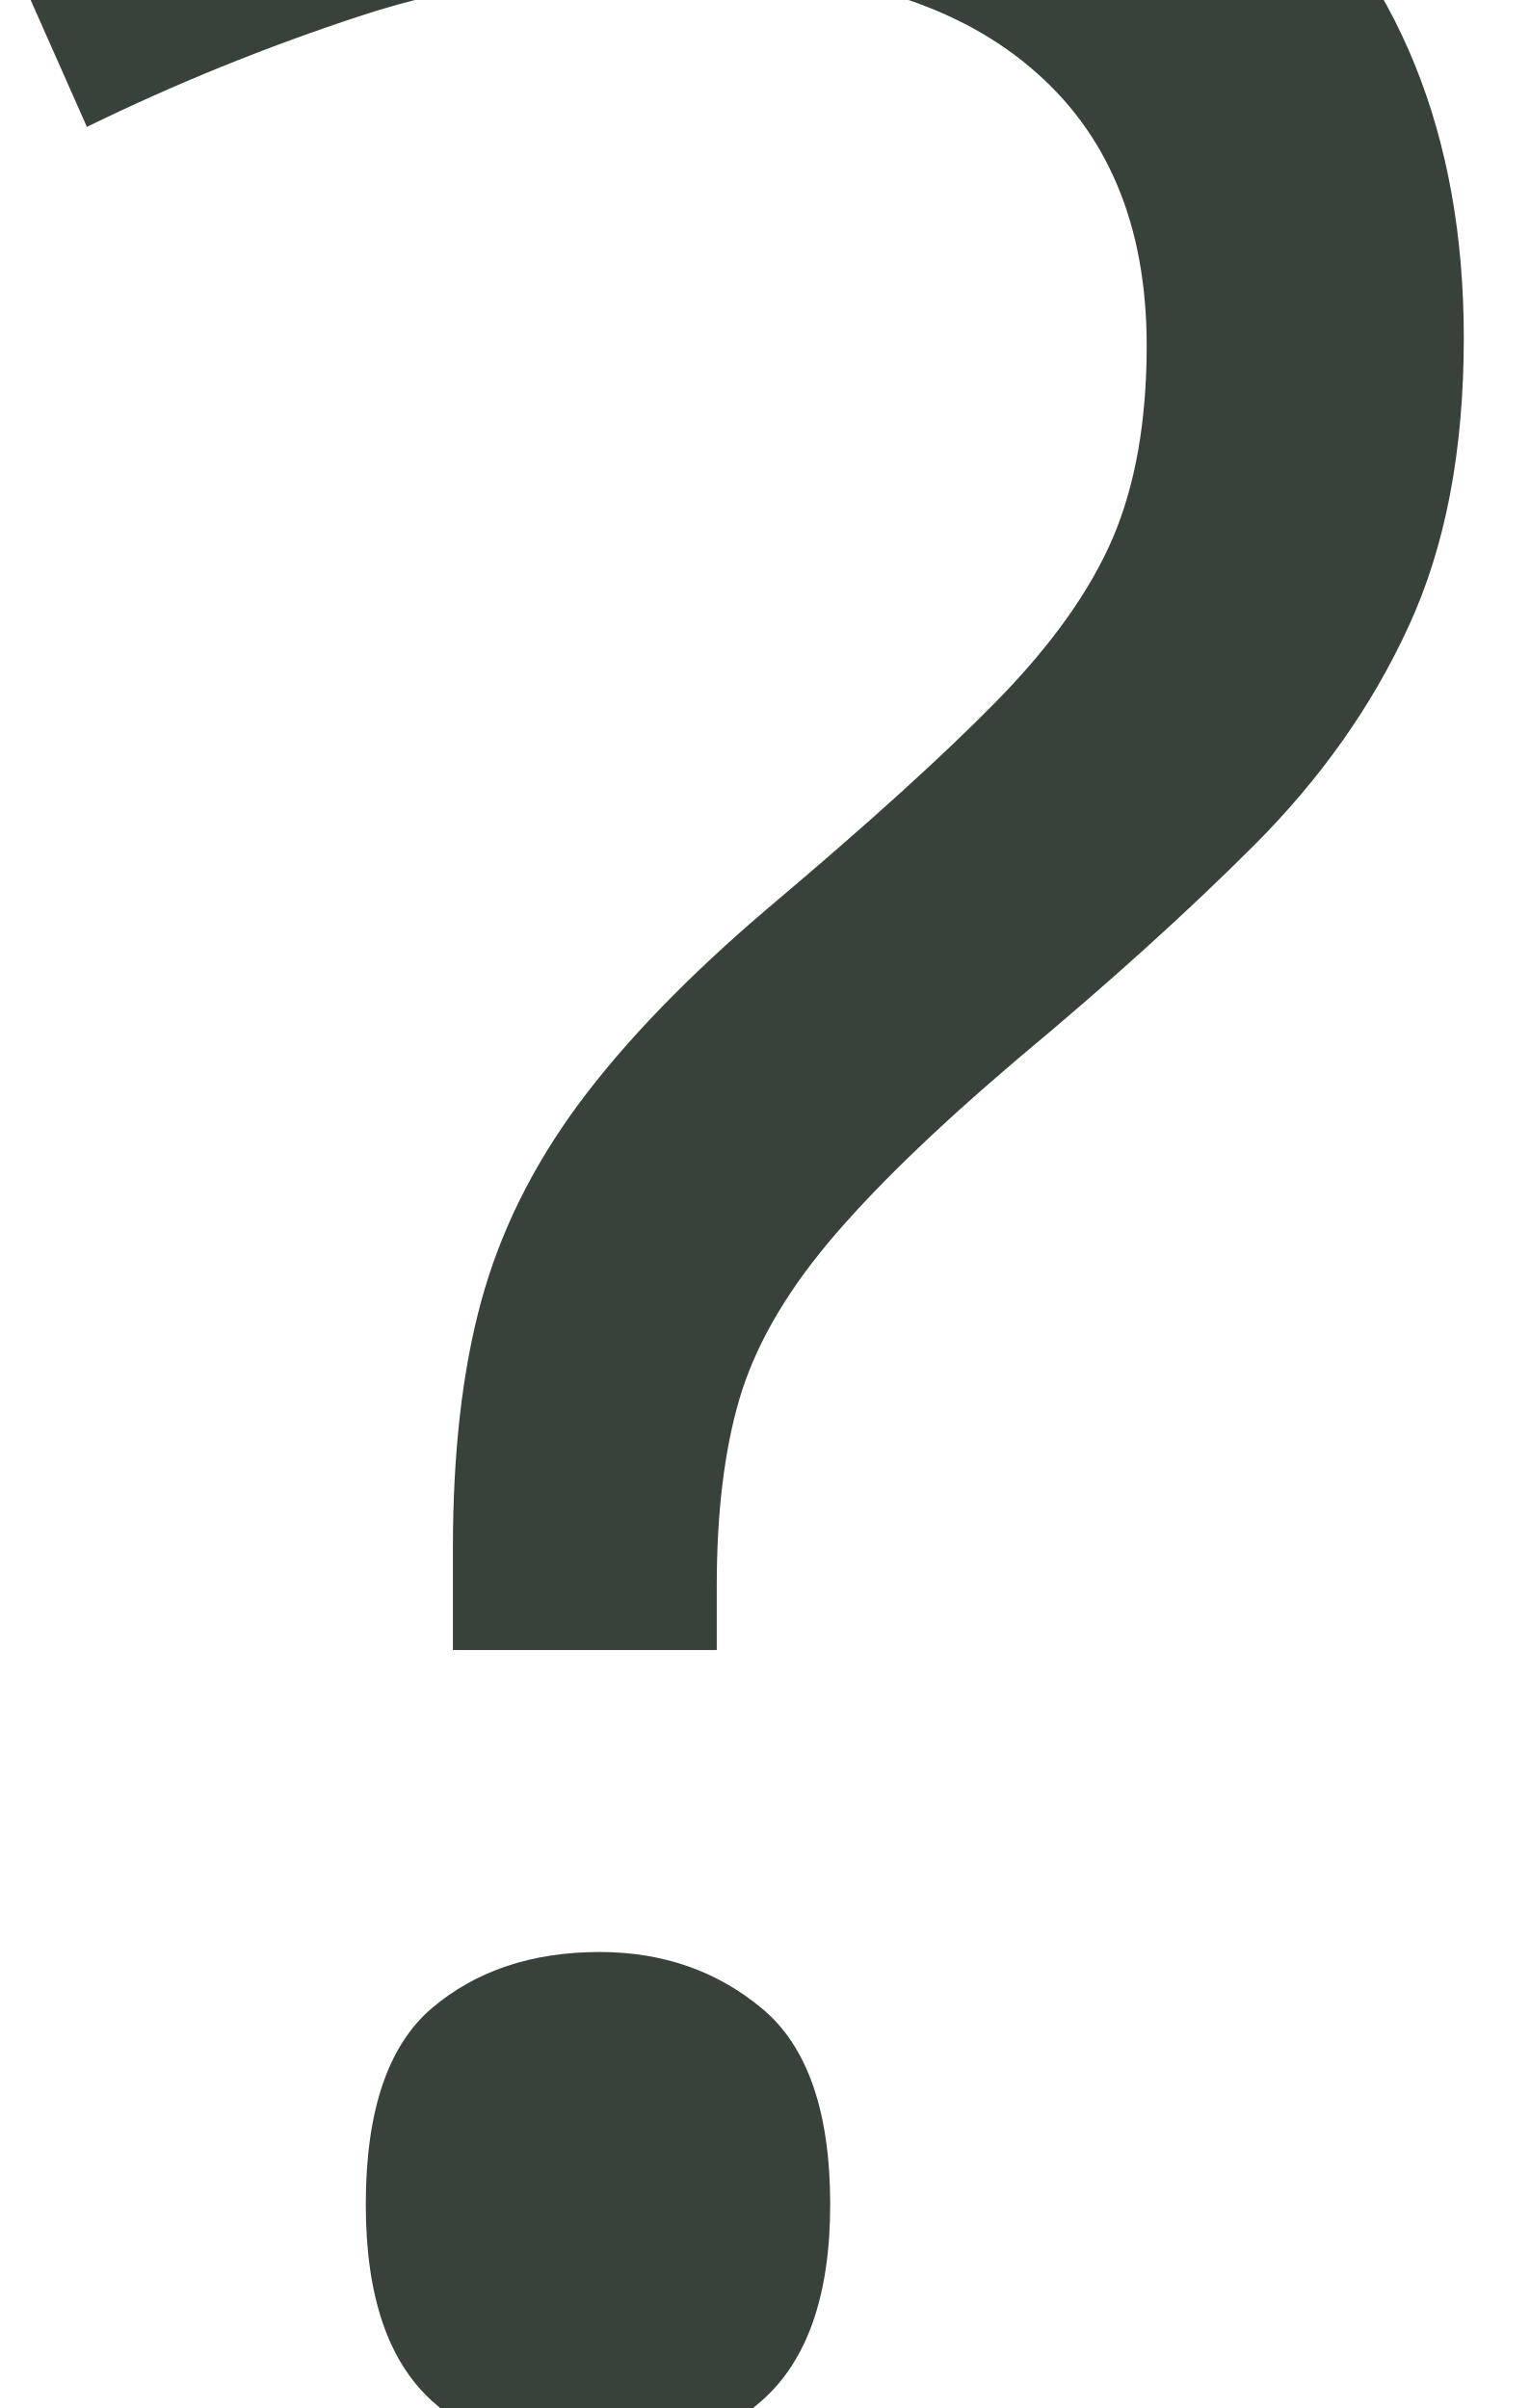
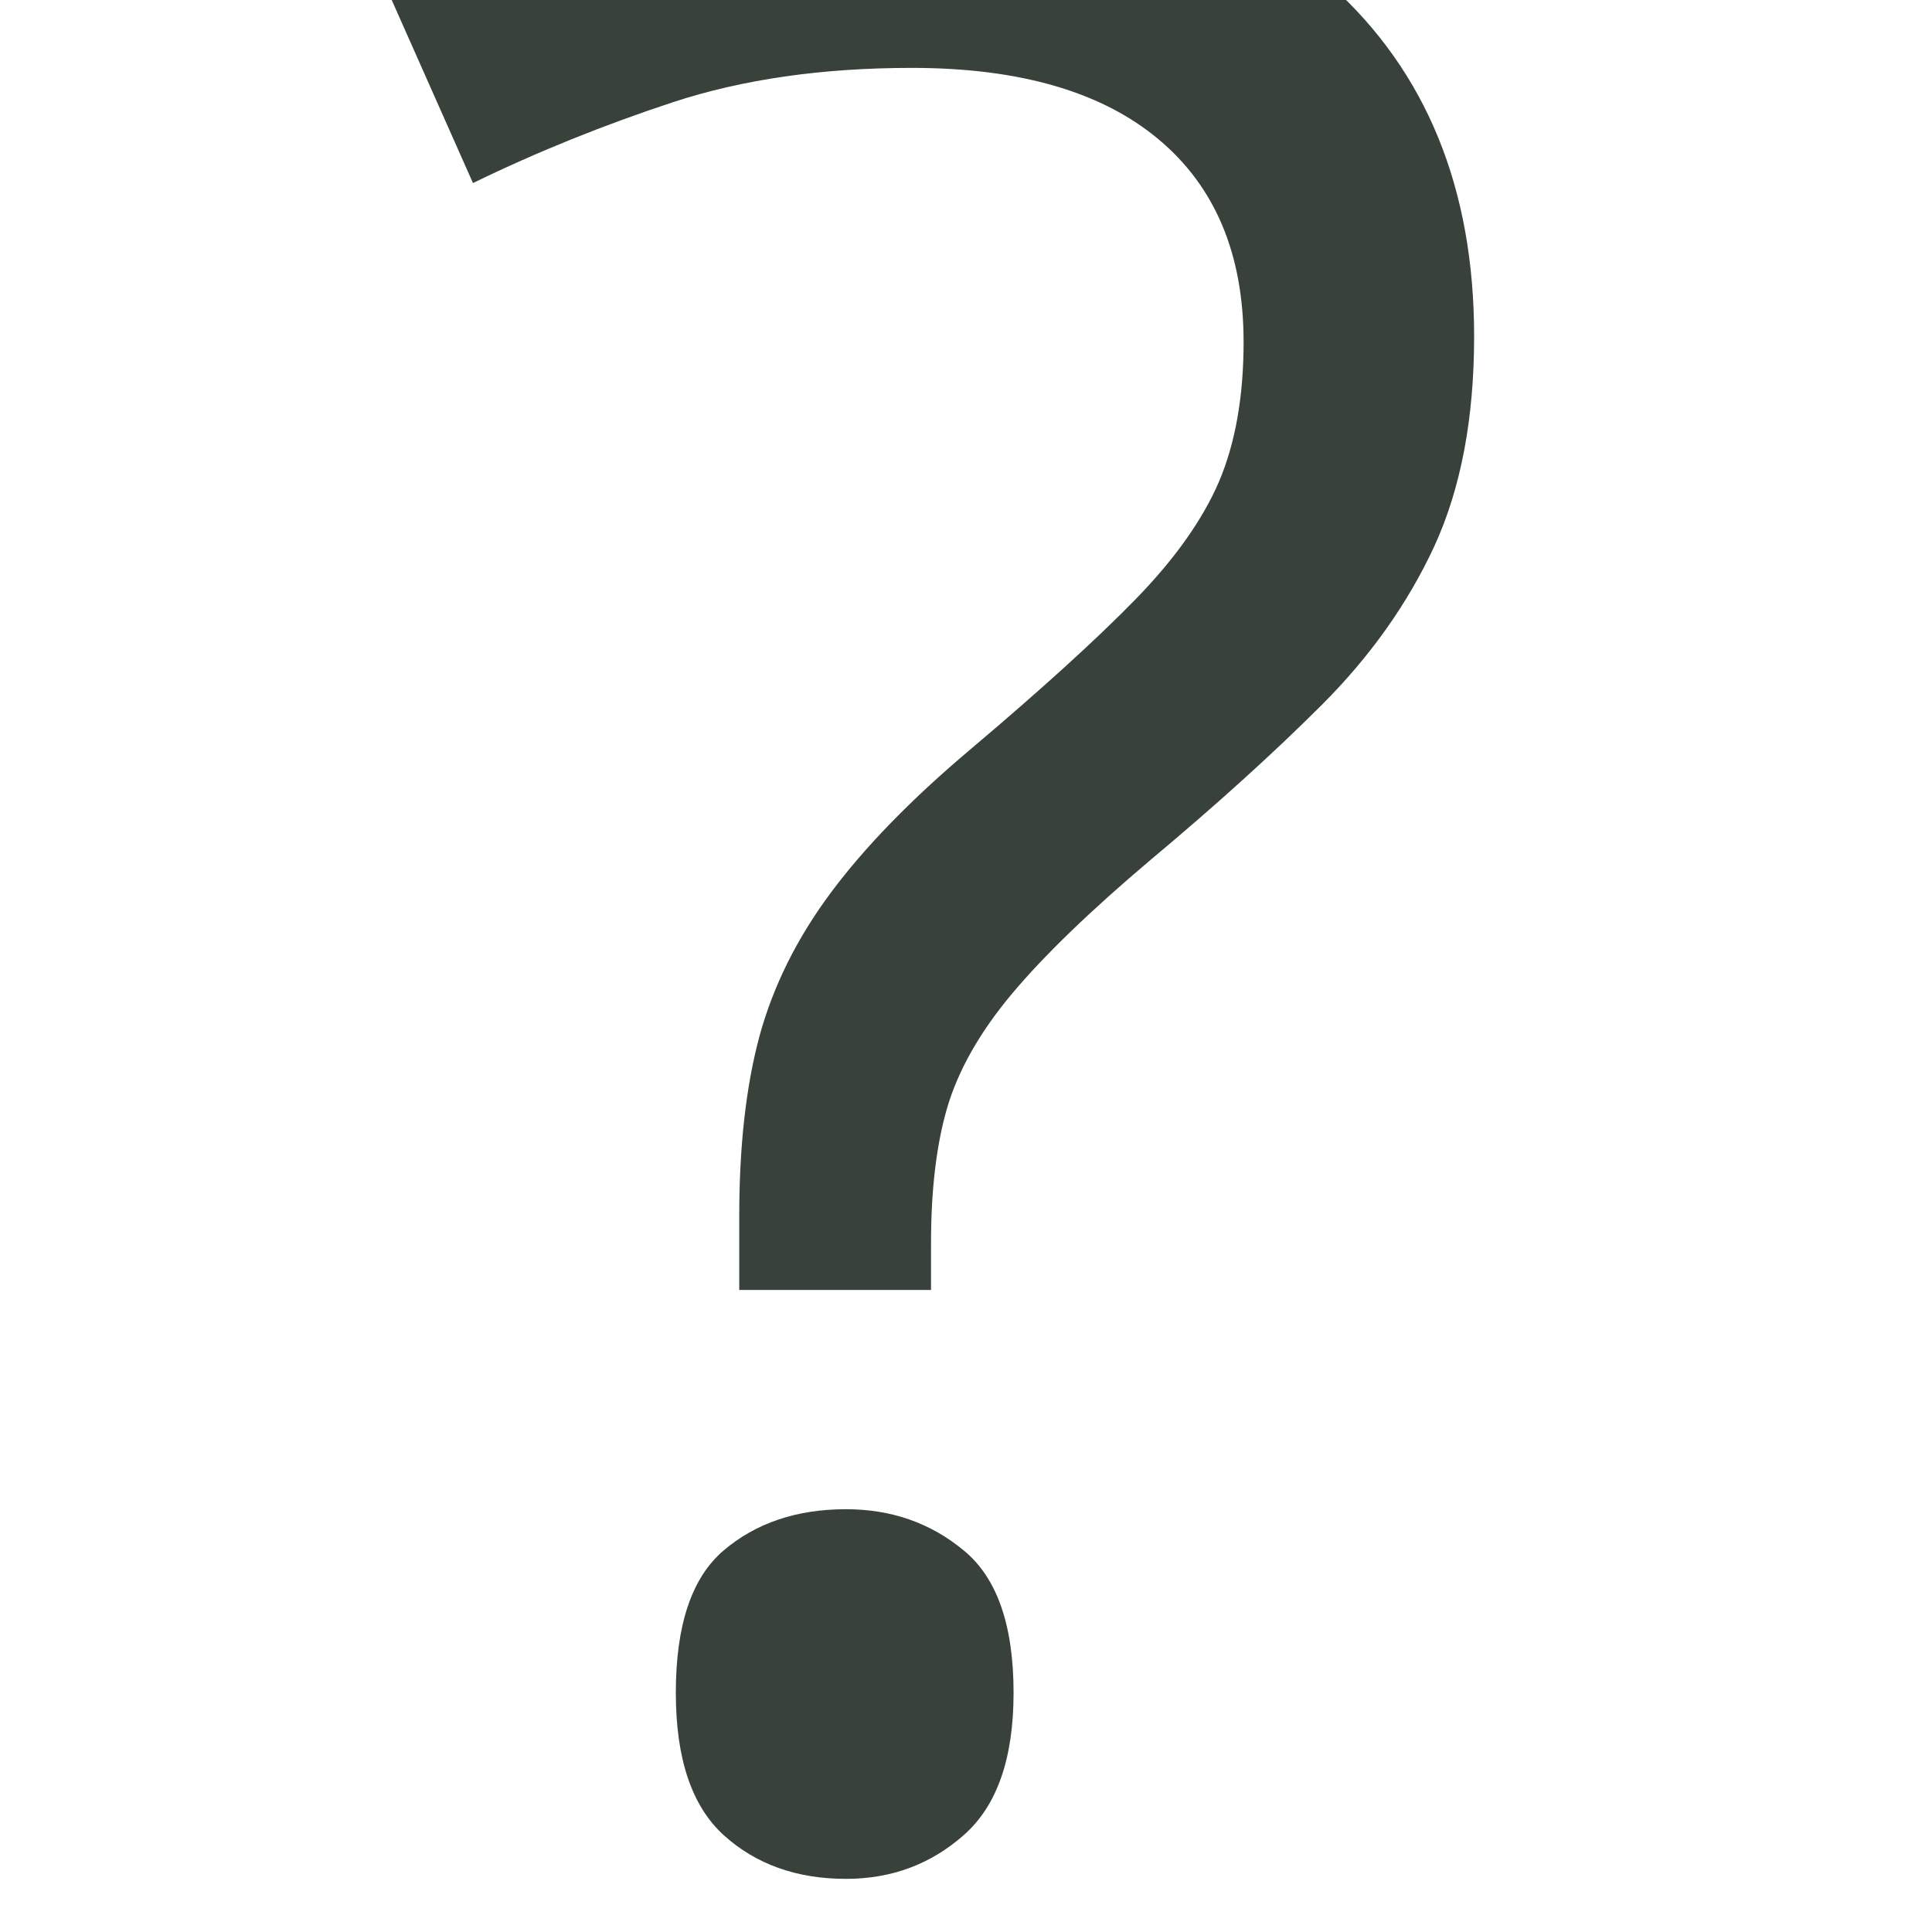
- <svg xmlns="http://www.w3.org/2000/svg" width="38.138mm" height="60.052mm" viewBox="0 0 38.138 60.052" version="1.1" id="svg8">
+ <svg xmlns="http://www.w3.org/2000/svg" id="svg8" version="1.1" viewBox="0 0 60 60" height="60mm" width="60mm">
  <defs id="defs2" />
-   <g transform="translate(-81.66554,-118.1637)" id="layer1">
-     <text xml:space="preserve" style="font-style:normal;font-variant:normal;font-weight:normal;font-stretch:normal;font-size:94.052px;line-height:1.25;font-family:jura;-inkscape-font-specification:jura;letter-spacing:0px;word-spacing:0px;fill:#38423b;fill-opacity:1;stroke:none;stroke-width:2.351" x="79.784" y="178.216" id="text835">
-       <tspan id="tspan833" x="79.784" y="178.216" style="font-style:normal;font-variant:normal;font-weight:normal;font-stretch:normal;font-family:jura;-inkscape-font-specification:jura;fill:#38423b;fill-opacity:1;stroke-width:2.351">?</tspan>
+   <g id="layer1" transform="translate(-81.66554,-118.1637)">
+     <text transform="scale(1.000434,0.9995663)" id="text835" y="175.405" x="92.655" style="font-style:normal;font-variant:normal;font-weight:normal;font-stretch:normal;font-size:85.127px;line-height:1.25;font-family:jura;-inkscape-font-specification:jura;letter-spacing:0px;word-spacing:0px;fill:#38423b;fill-opacity:1;stroke:none;stroke-width:2.128" xml:space="preserve">
+       <tspan style="font-style:normal;font-variant:normal;font-weight:normal;font-stretch:normal;font-family:jura;-inkscape-font-specification:jura;fill:#38423b;fill-opacity:1;stroke-width:2.128" y="175.405" x="92.655" id="tspan833">?</tspan>
    </text>
  </g>
</svg>
